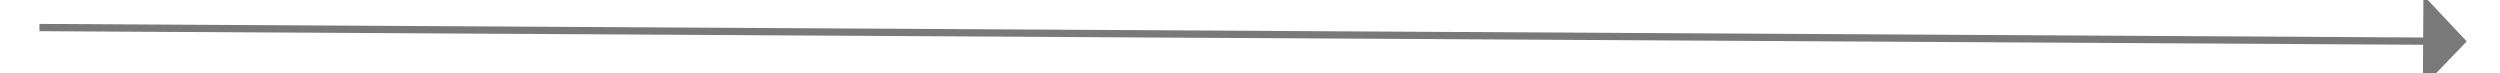
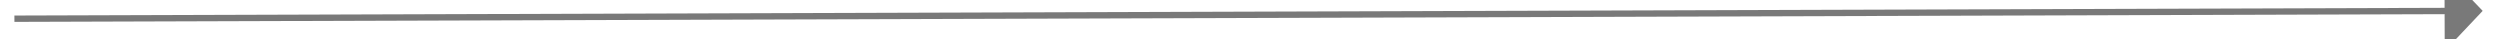
- <svg xmlns="http://www.w3.org/2000/svg" version="1.1" width="344px" height="10px" preserveAspectRatio="xMinYMid meet" viewBox="346 769  344 8">
-   <g transform="matrix(0.8571673 -0.5150381 0.5150381 0.8571673 -324.1371 377.1994 )">
-     <path d="M 512.2 934  L 518.5 940  L 524.8 934  L 512.2 934  Z " fill-rule="nonzero" fill="#797979" stroke="none" transform="matrix(0.5199187 -0.8542157 0.8542157 0.5199187 -411.3866 814.0137 )" />
-     <path d="M 518.5 606  L 518.5 935  " stroke-width="1" stroke="#797979" fill="none" transform="matrix(0.5199187 -0.8542157 0.8542157 0.5199187 -411.3866 814.0137 )" />
+ <svg xmlns="http://www.w3.org/2000/svg" version="1.1" width="394px" height="6px" preserveAspectRatio="xMinYMid meet" viewBox="644 769  394 4">
+   <g transform="matrix(-0.898794 -0.4383711 0.4383711 -0.898794 1258.902 1832.64 )">
+     <path d="M 835.2 960  L 841.5 966  L 847.8 960  L 835.2 960  Z " fill-rule="nonzero" fill="#797979" stroke="none" transform="matrix(0.4412225 0.8973978 -0.8973978 0.4412225 1162.554 -324.0633 )" />
+     <path d="M 841.5 577  L 841.5 961  " stroke-width="1" stroke="#797979" fill="none" transform="matrix(0.4412225 0.8973978 -0.8973978 0.4412225 1162.554 -324.0633 )" />
  </g>
</svg>
